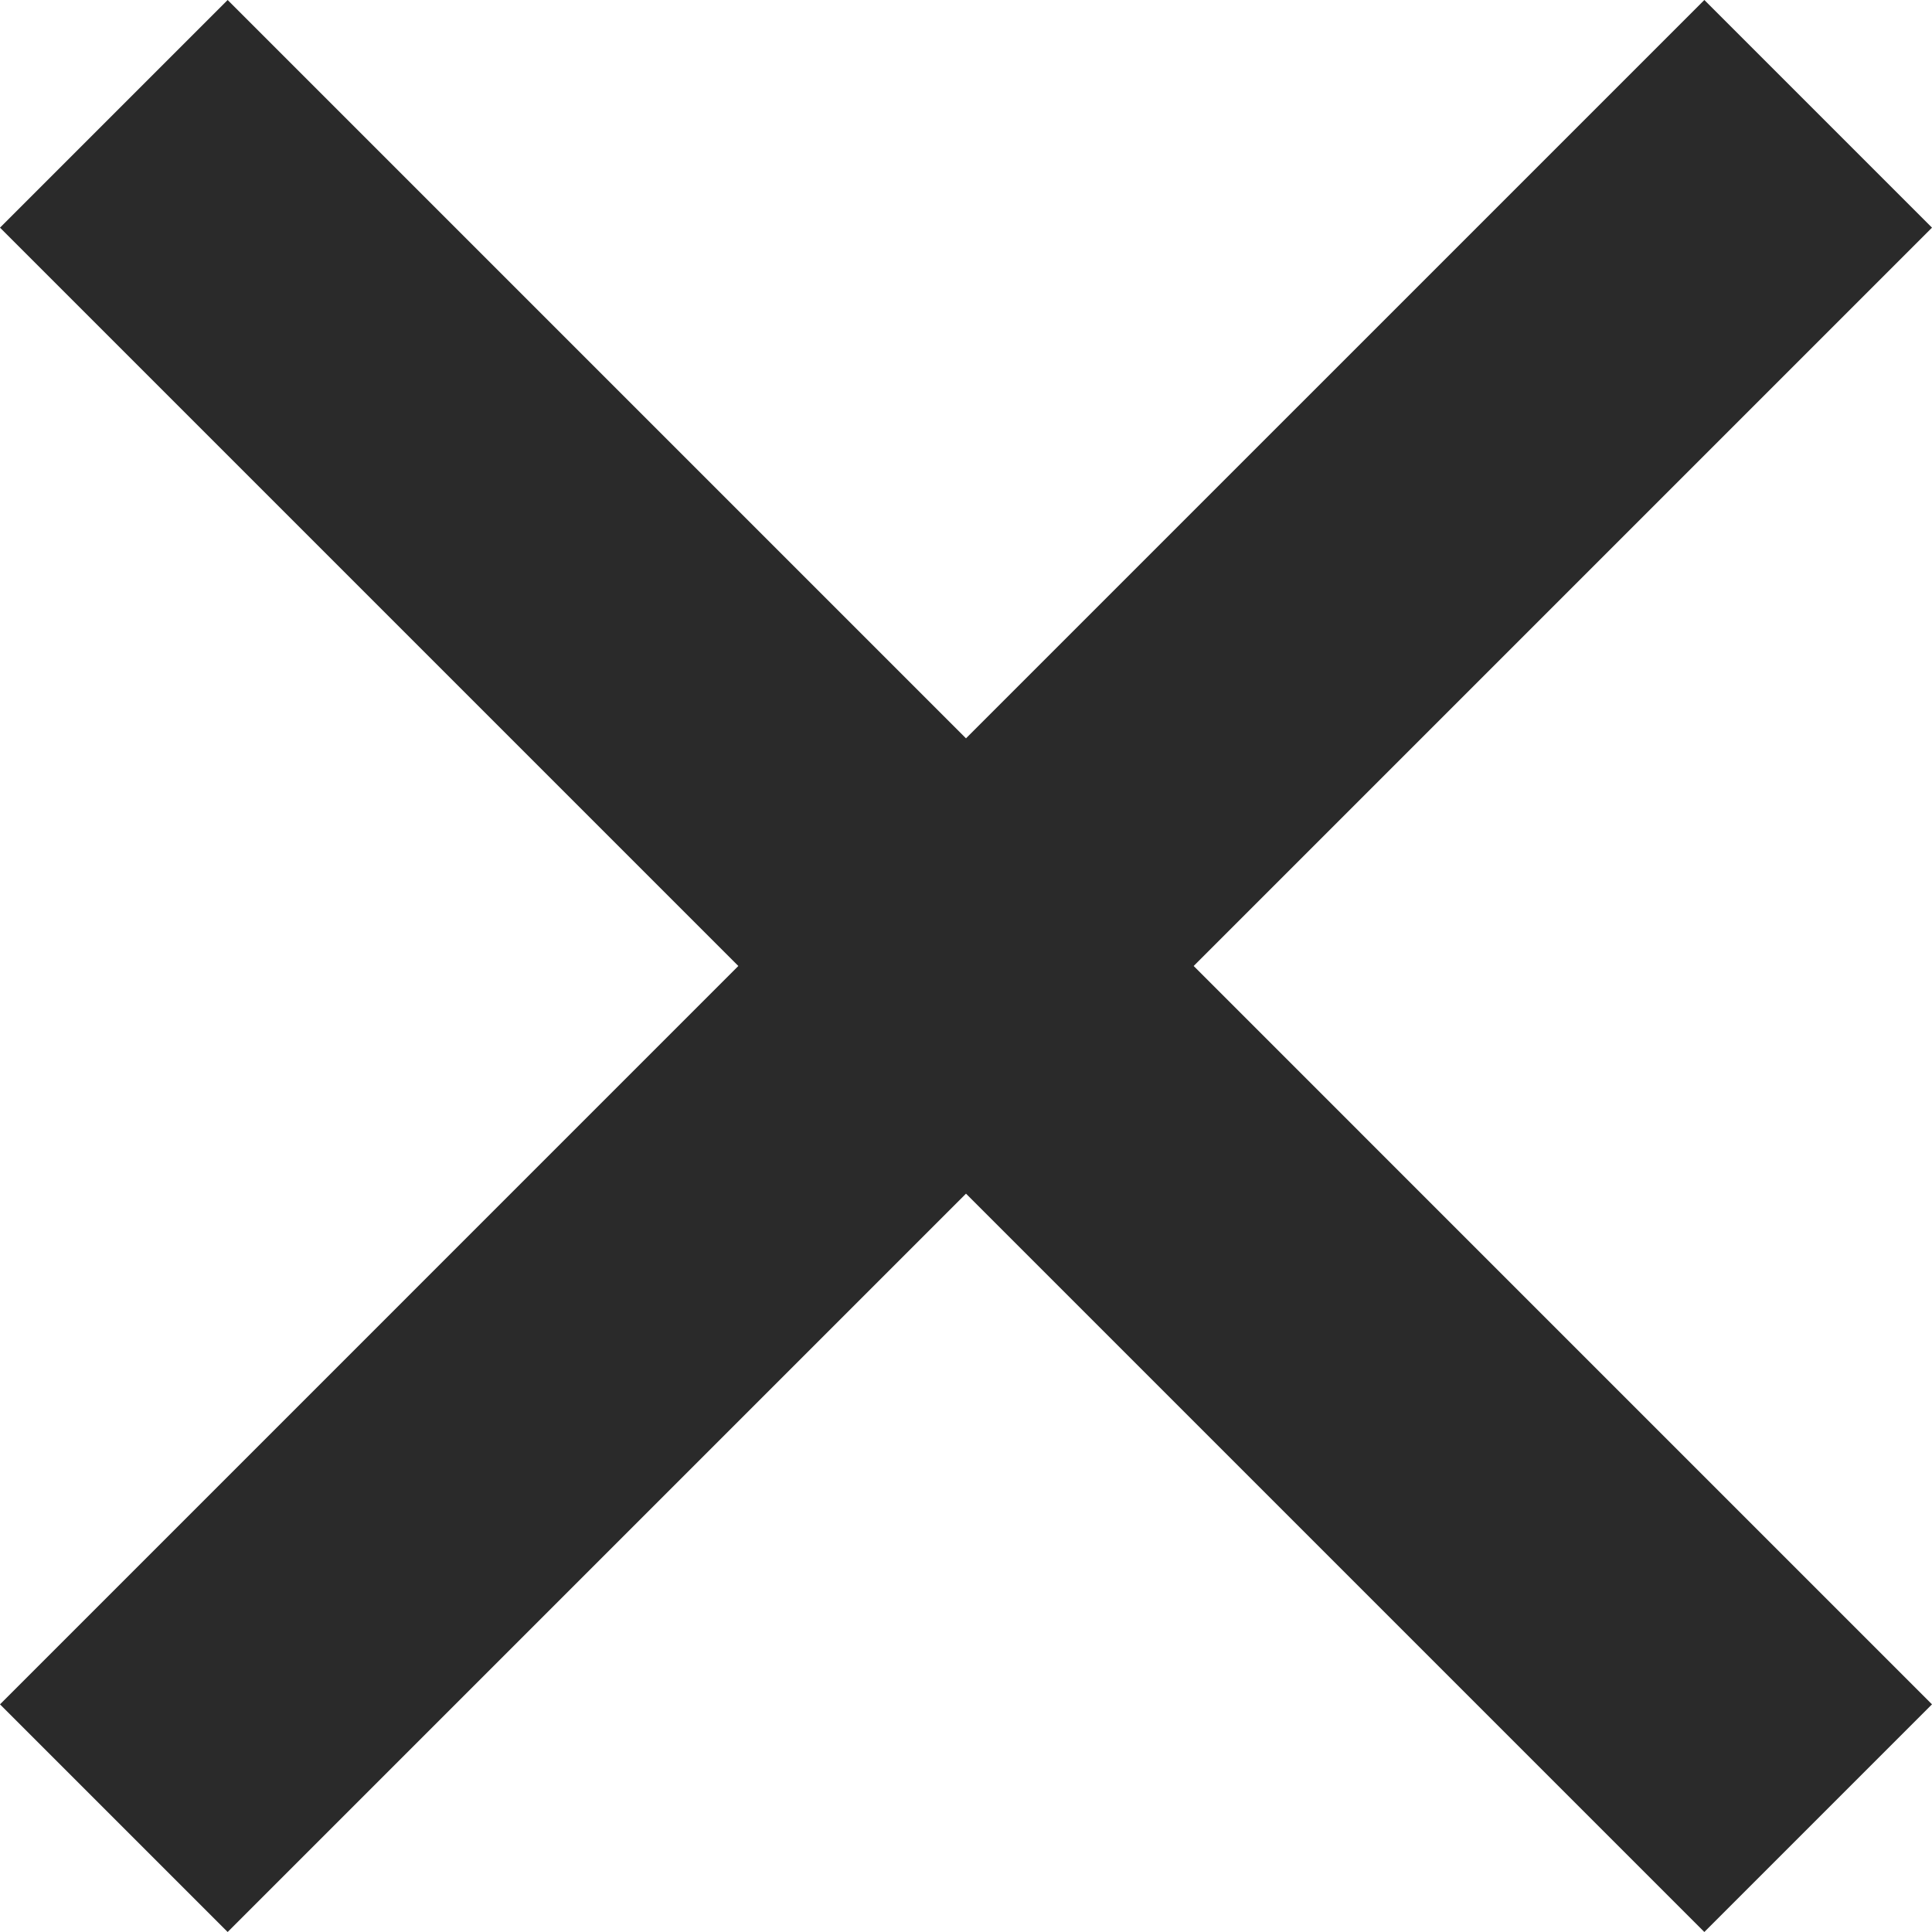
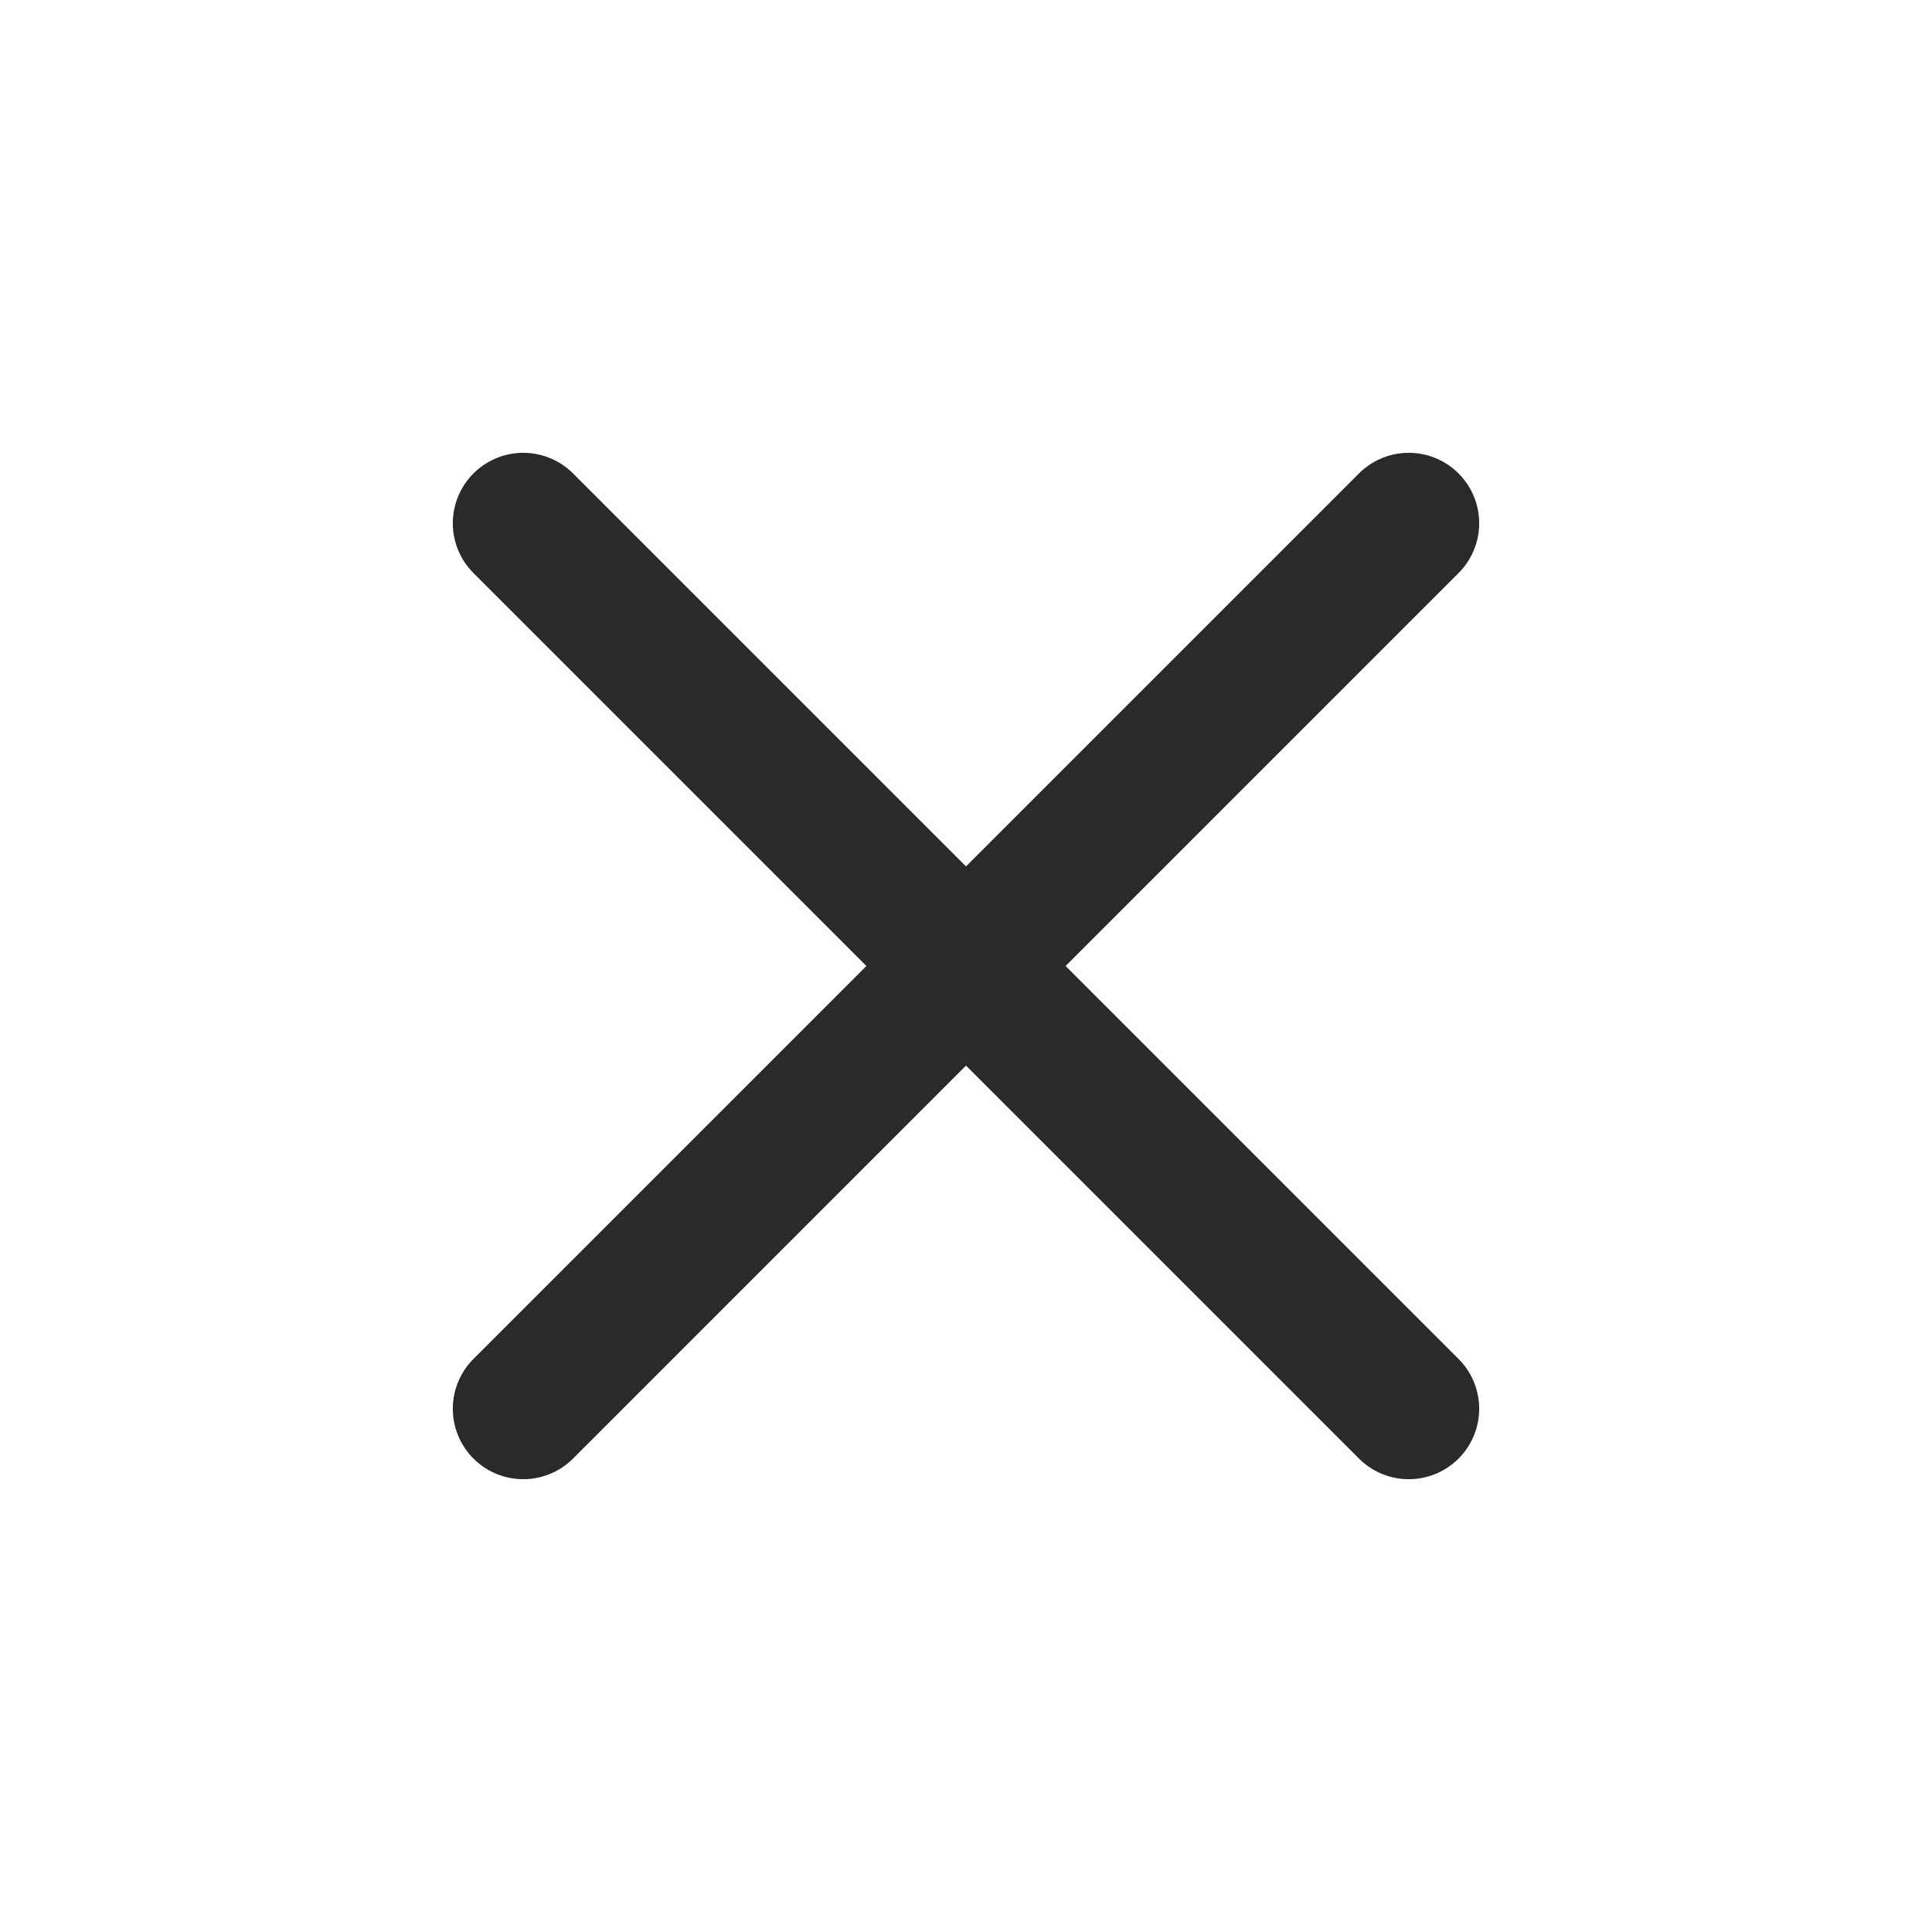
- <svg xmlns="http://www.w3.org/2000/svg" id="Capa_1" enable-background="new 0 0 386.667 386.667" height="512px" viewBox="0 0 386.667 386.667" width="512px">
-   <g>
-     <path d="m386.667 45.564-45.564-45.564-147.77 147.769-147.769-147.769-45.564 45.564 147.769 147.769-147.769 147.77 45.564 45.564 147.769-147.769 147.769 147.769 45.564-45.564-147.768-147.77z" data-original="#000000" class="active-path" data-old_color="#000000" fill="#2A2A2A" />
-   </g>
+ <svg xmlns="http://www.w3.org/2000/svg" width="24" height="24" viewBox="0 0 24 24" fill="none" stroke-width="1.75" stroke-linecap="round" stroke-linejoin="round">
+   <path d="M6.5 6.5 L17.5 17.5 M17.5 6.5 L6.5 17.5" stroke="#2A2A2A" />
</svg>
